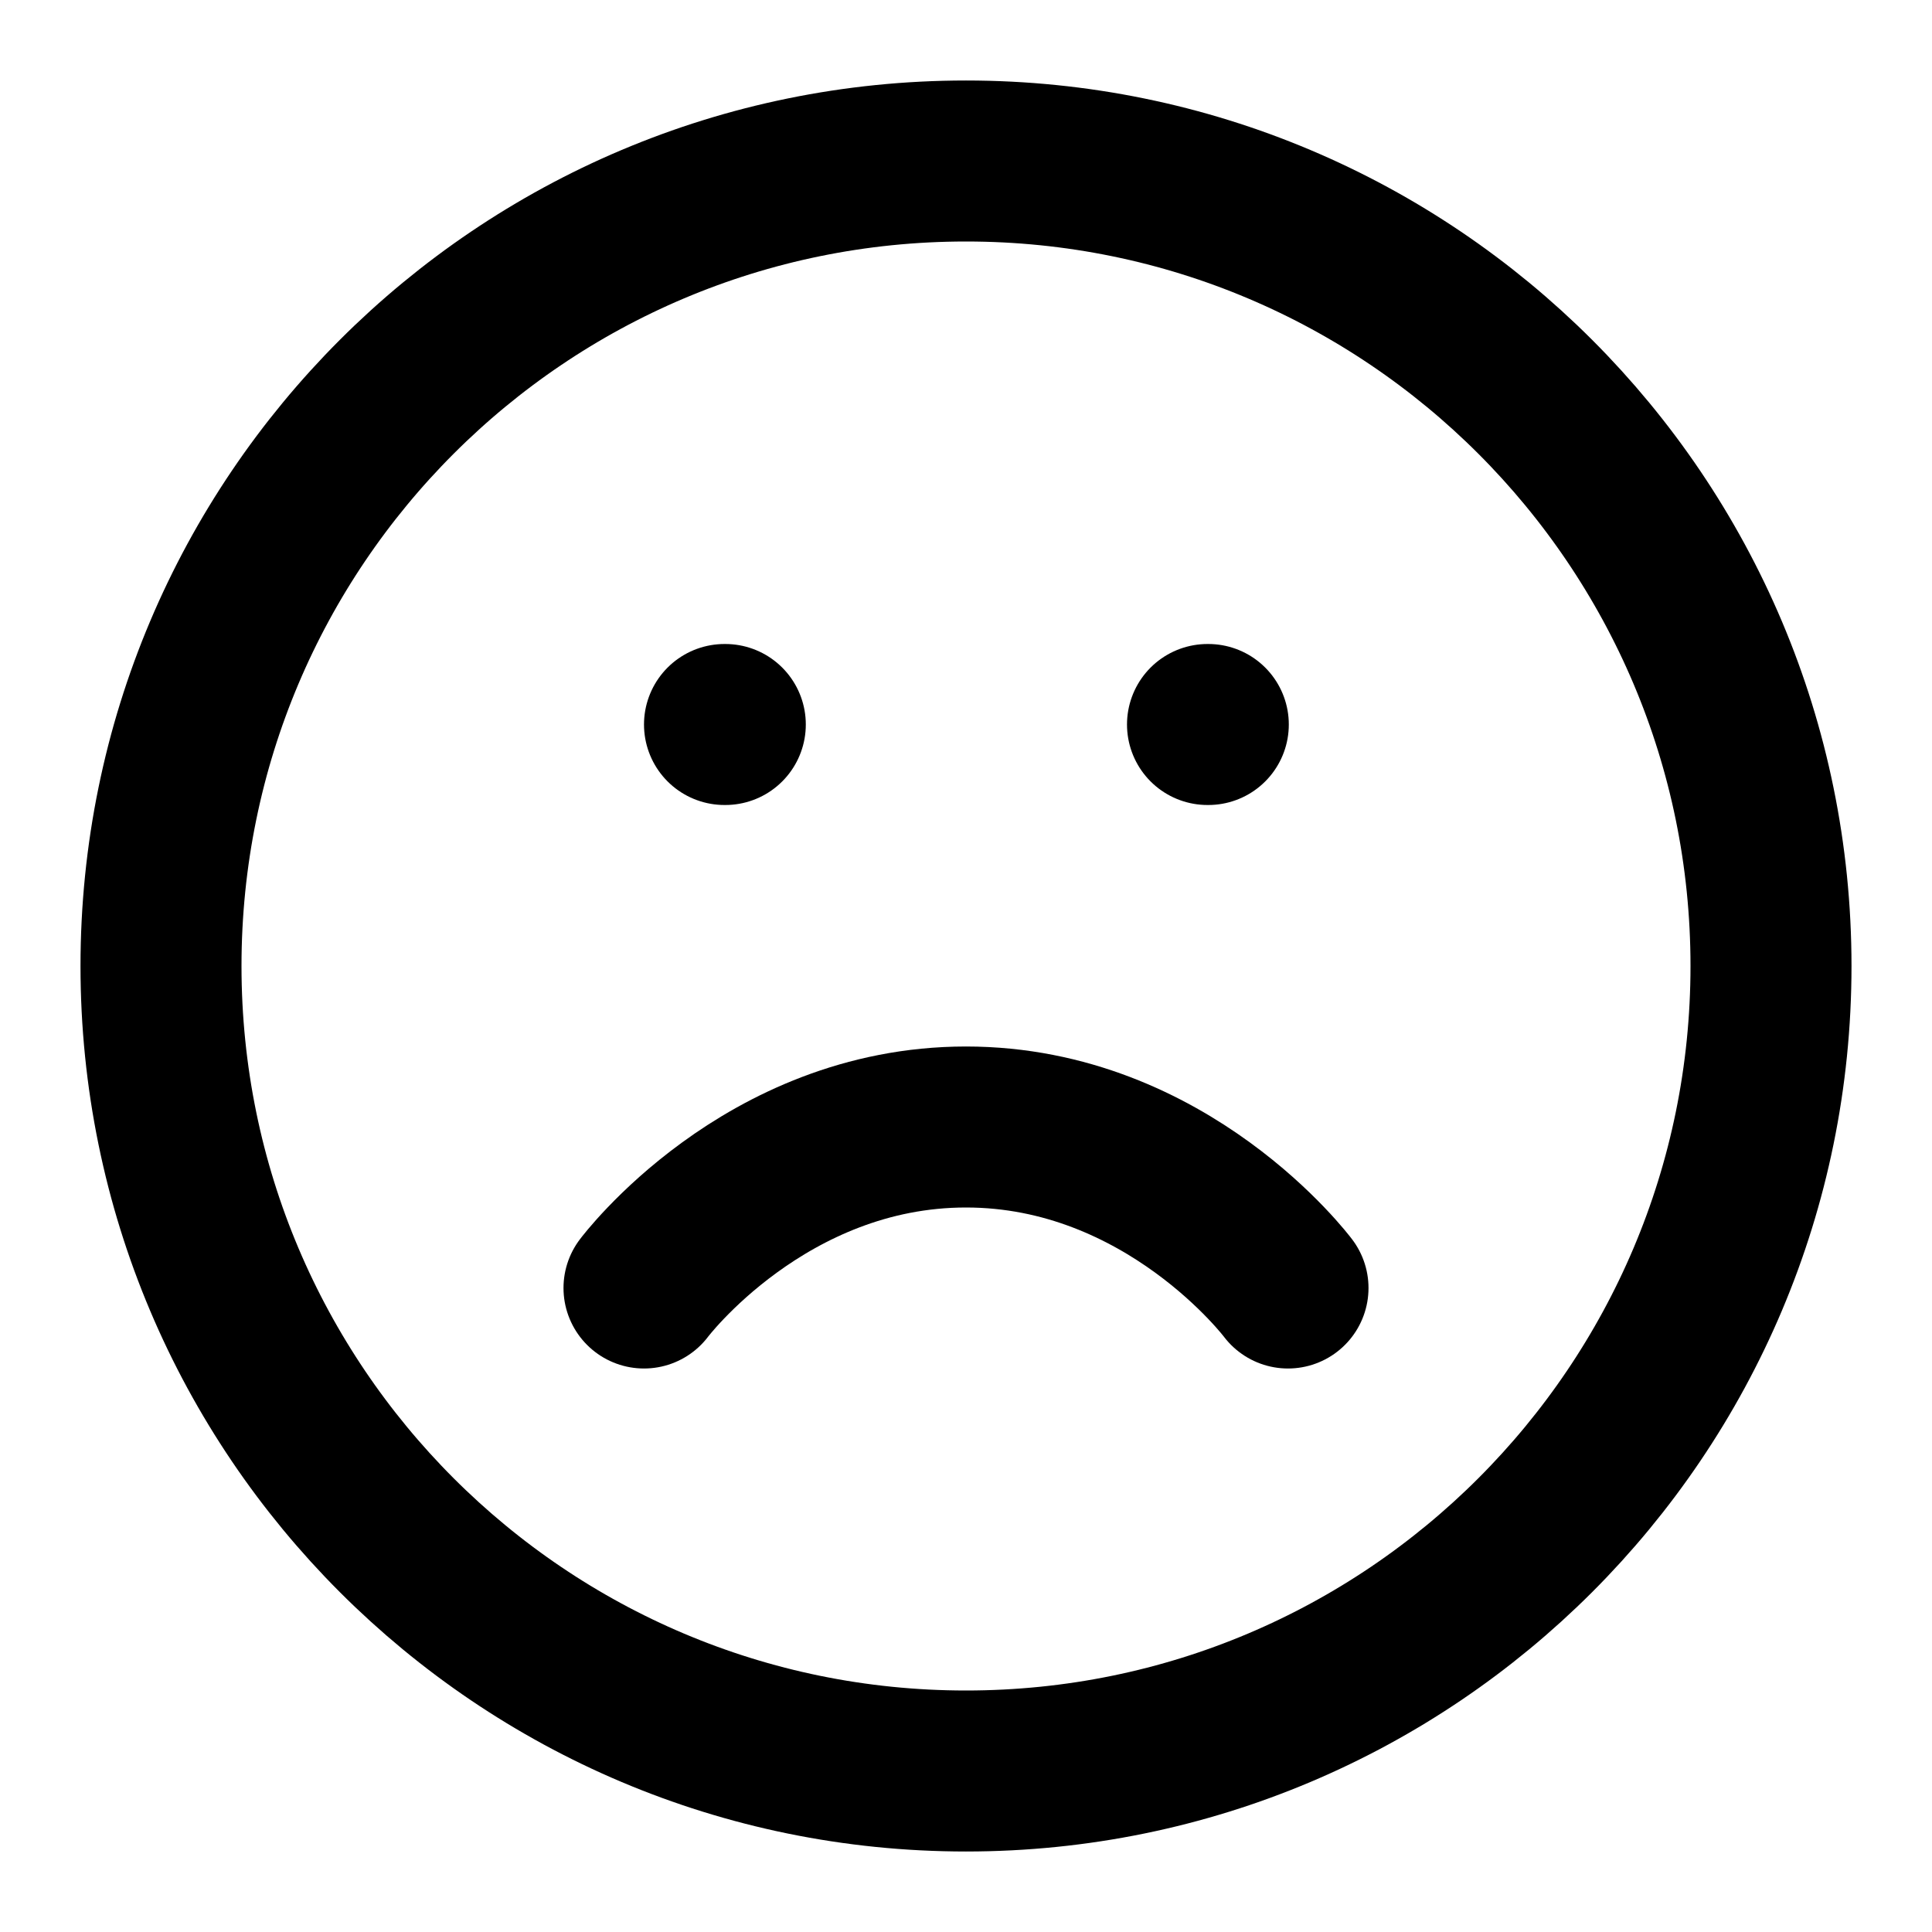
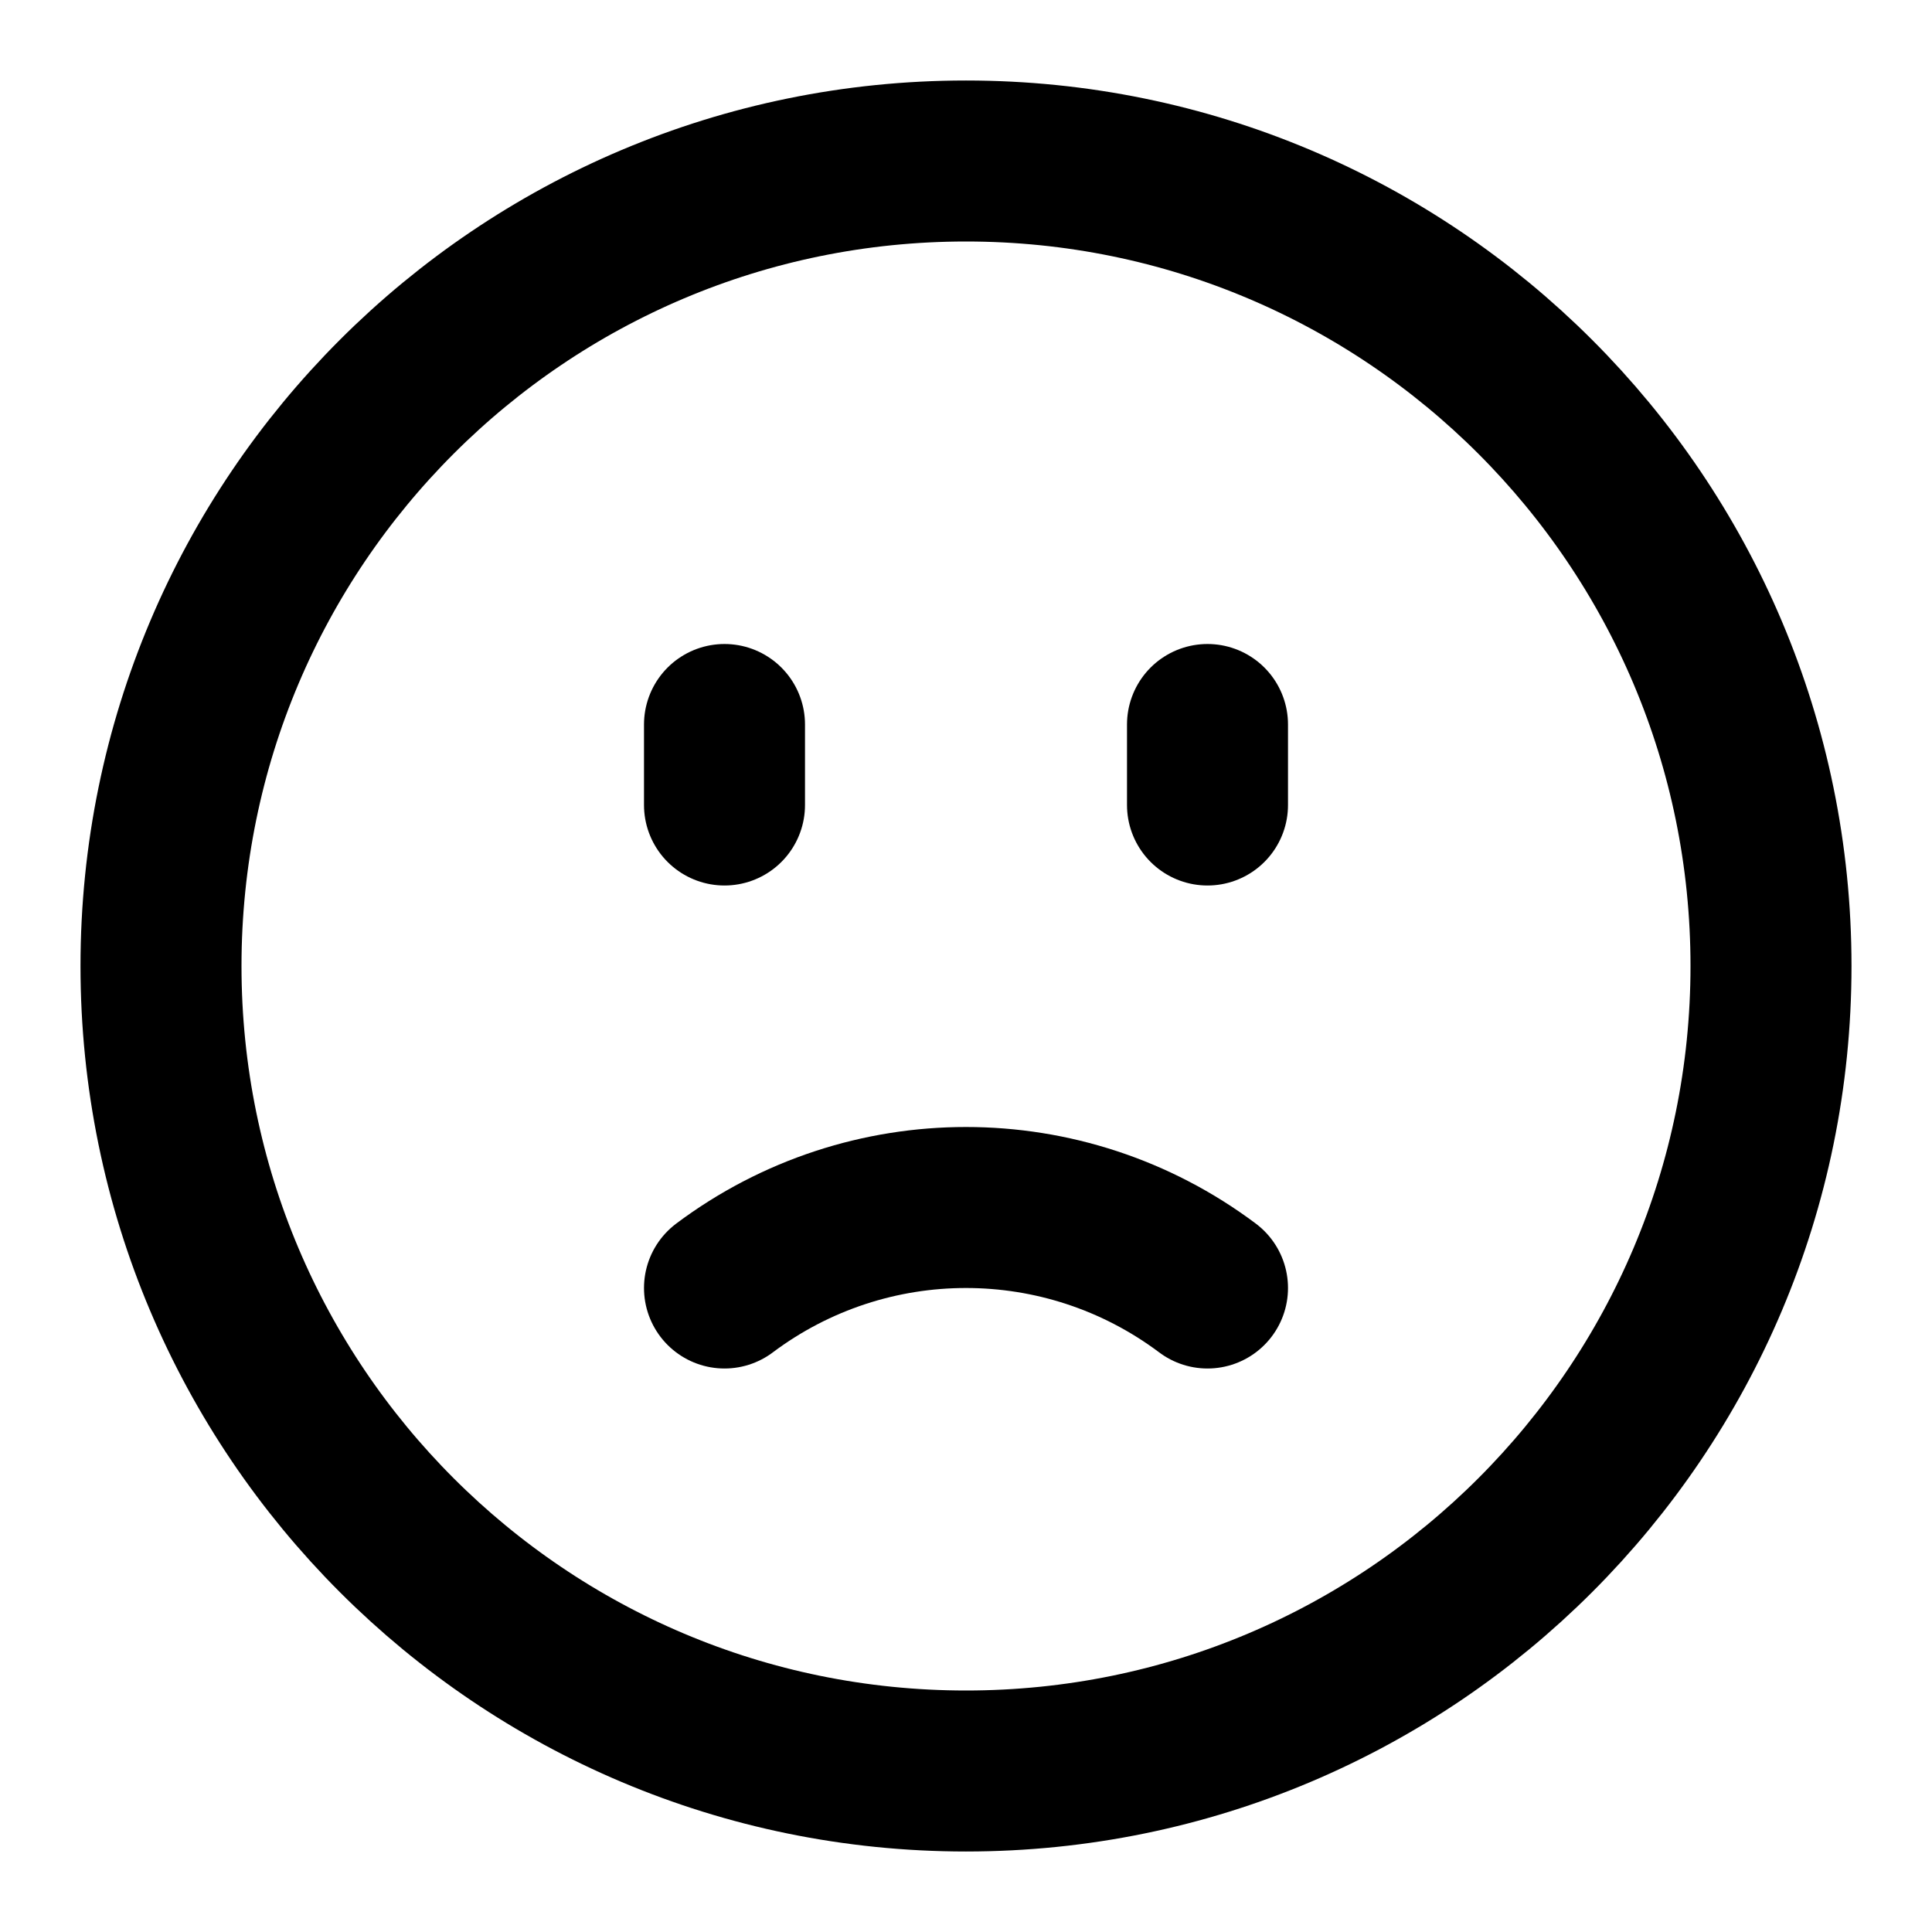
<svg xmlns="http://www.w3.org/2000/svg" fill="none" stroke="currentColor" stroke-linecap="round" stroke-linejoin="round" stroke-width="2" class="lucide lucide-frown" viewBox="0 0 24 24">
+   <path d="M15 10V9M9 10V9M9 16a5 5 0 0 1 6 0" />
  <circle cx="12" cy="12" r="10" />
-   <path d="M16 16s-1.5-2-4-2-4 2-4 2M9 9h.01M15 9h.01" />
</svg>
